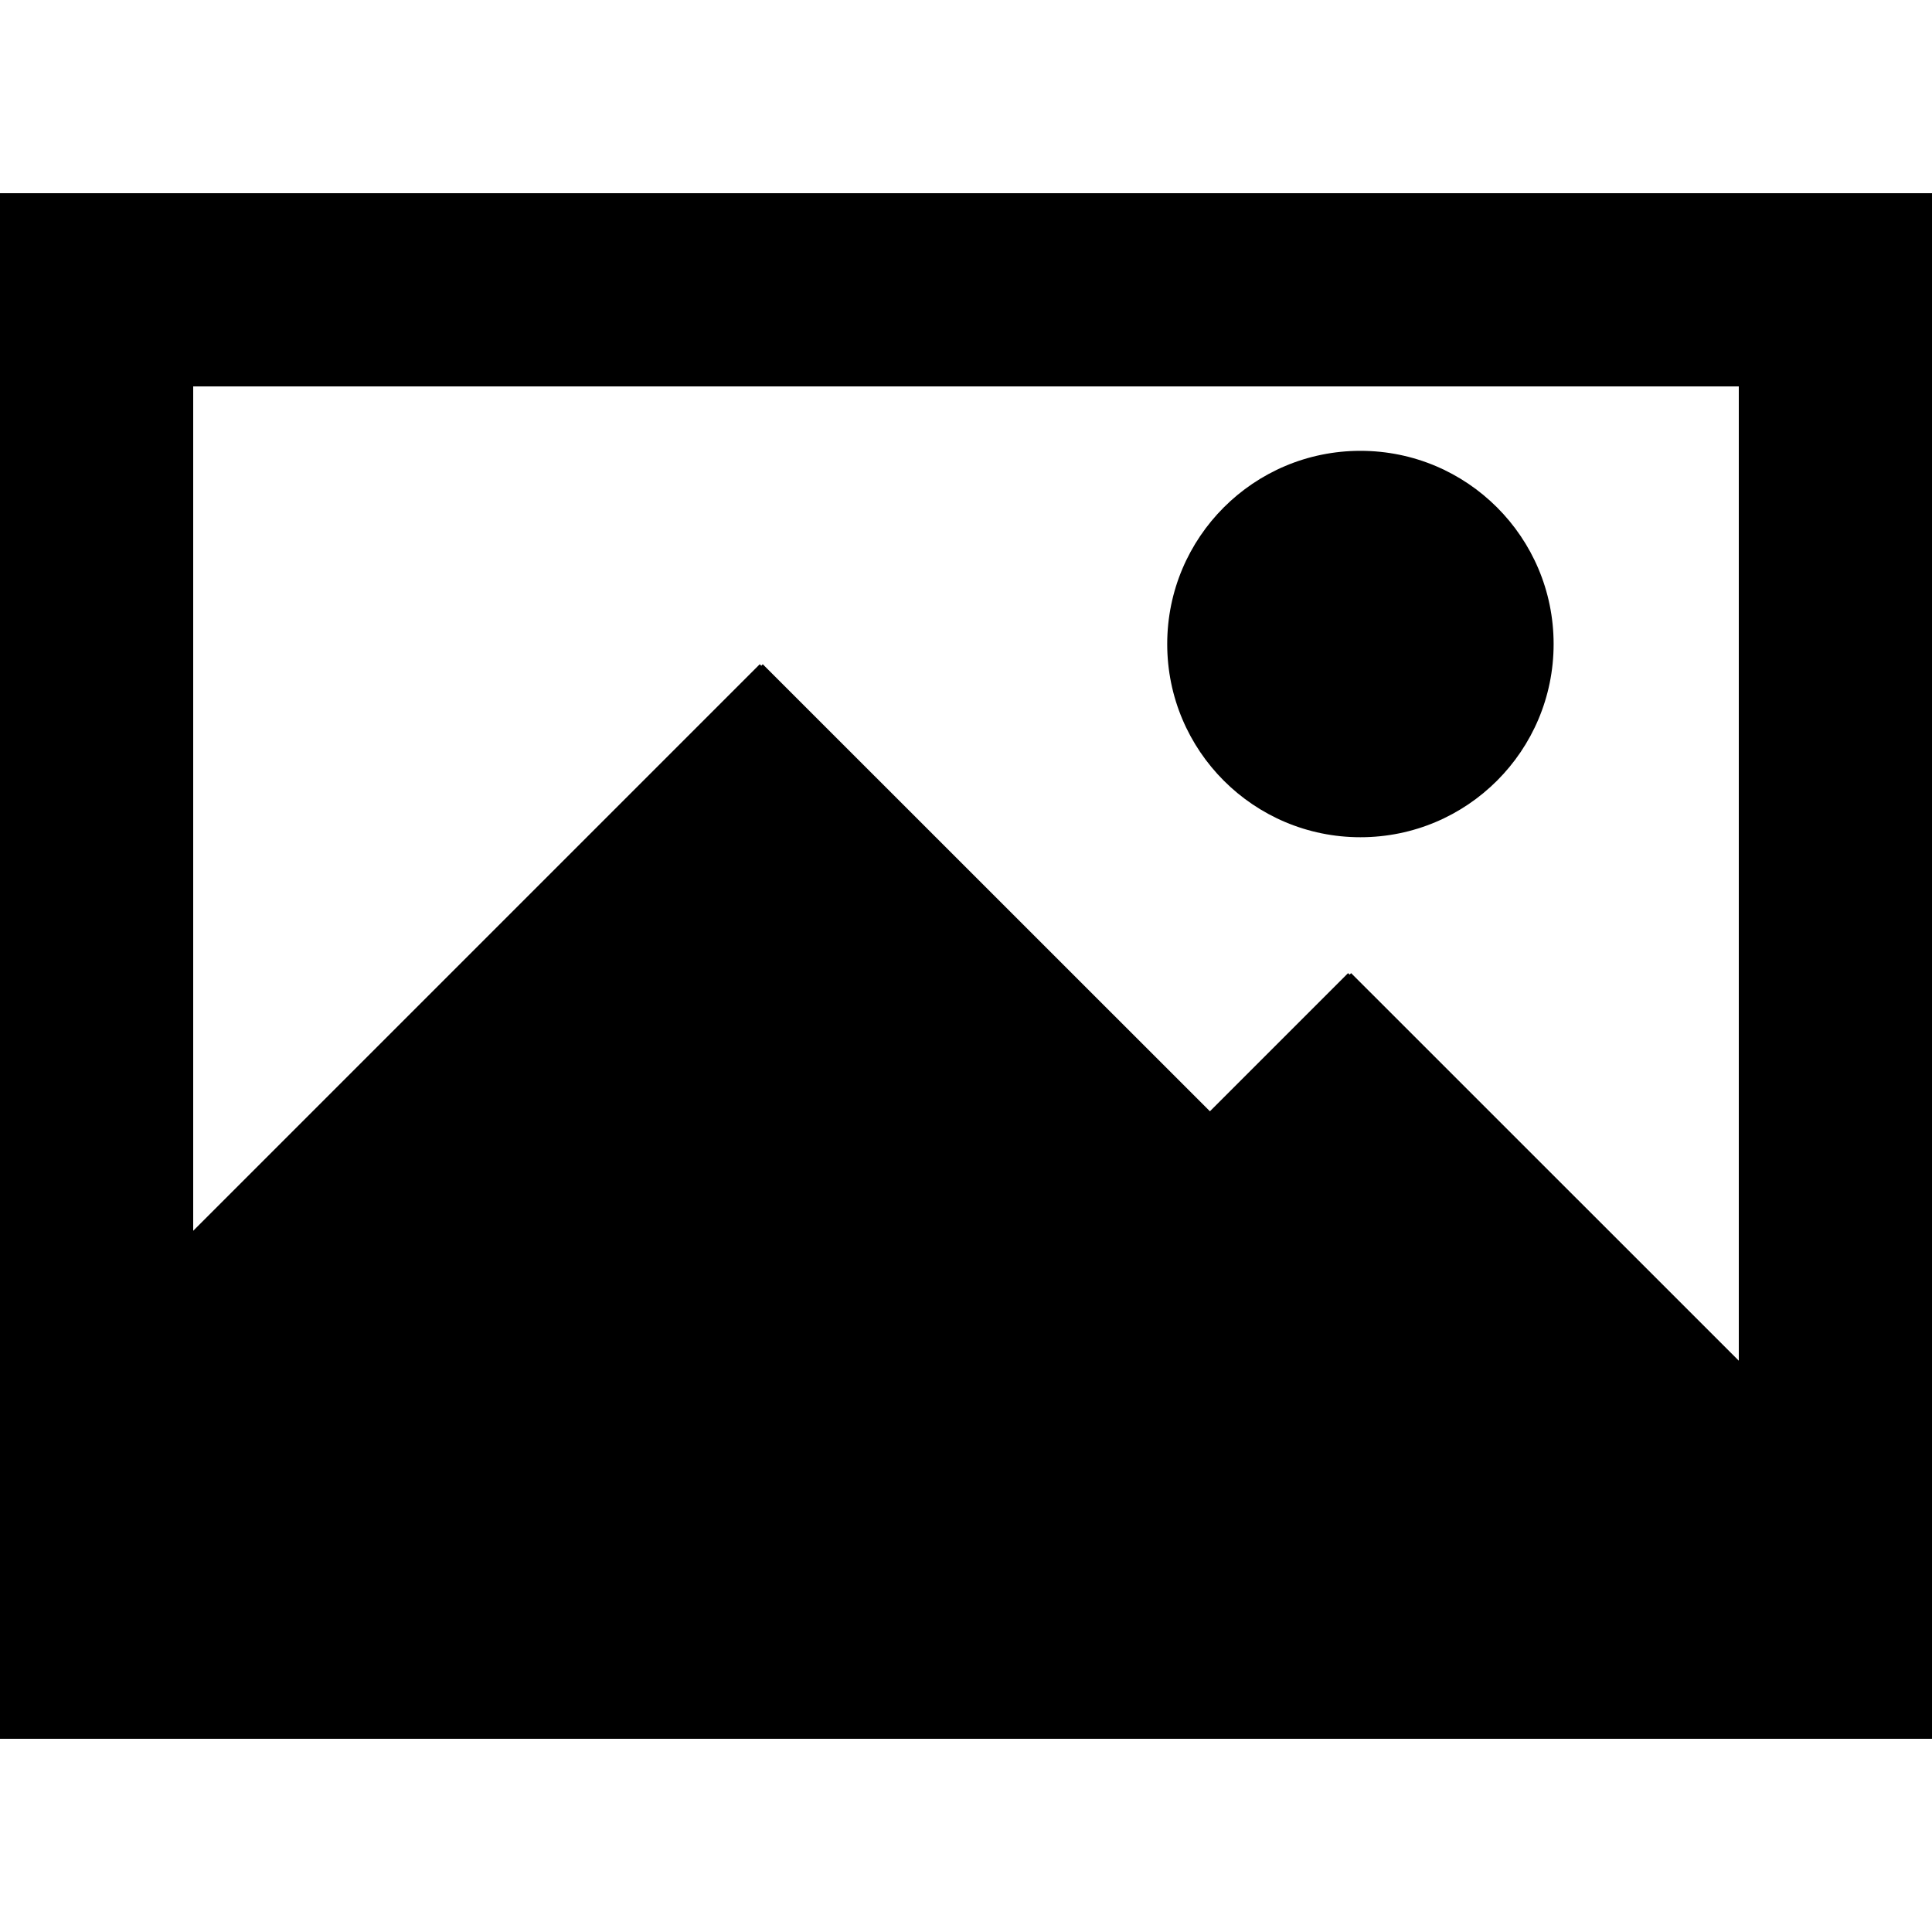
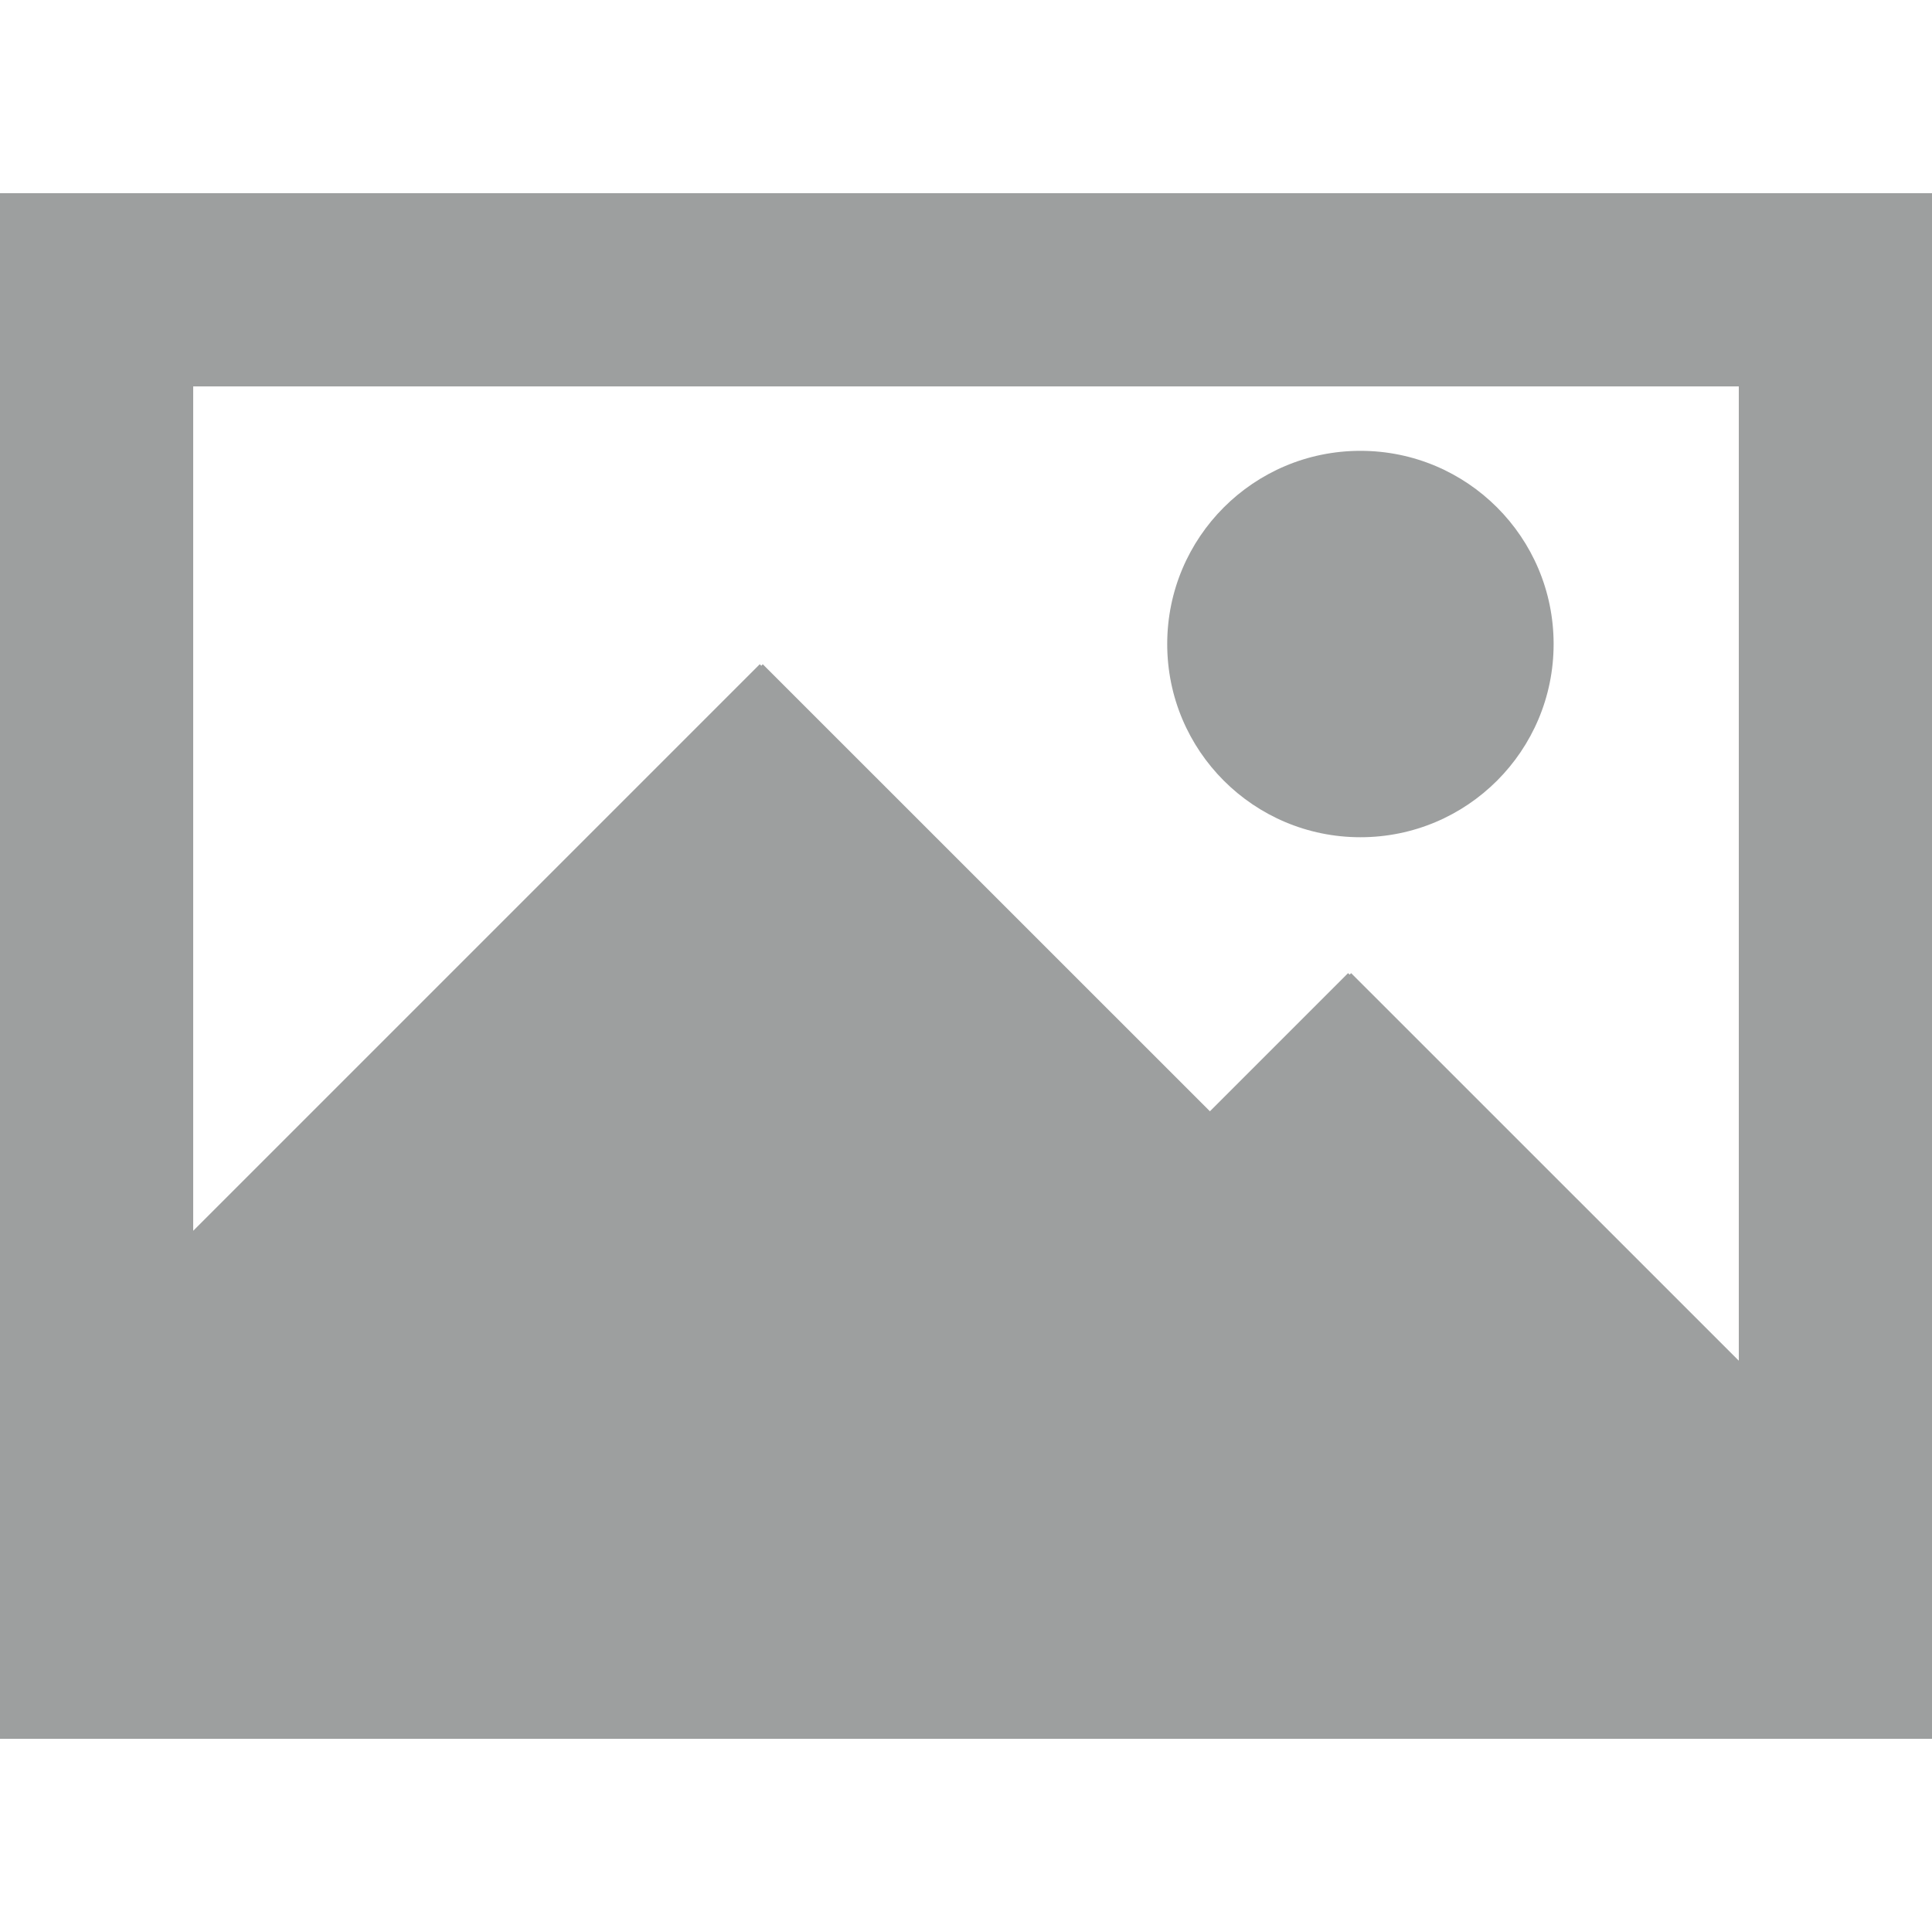
<svg xmlns="http://www.w3.org/2000/svg" width="800px" height="800px" viewBox="0 -2 20 20" version="1.1">
  <defs>

</defs>
  <g id="Page-1" stroke="none" stroke-width="1" fill="none" fill-rule="evenodd">
-     <g id="Dribbble-Light-Preview" transform="translate(-420, -3881)" fill="#000000">
+     <g id="Dribbble-Light-Preview" transform="translate(-420, -3881)" fill="rgb(157 159 159)">
      <g id="icons" transform="translate(56, 160)">
        <path d="M376.083,3725.667 C376.083,3724.562 376.978,3723.667 378.083,3723.667 C379.188,3723.667 380.083,3724.562 380.083,3725.667 C380.083,3726.772 379.188,3727.667 378.083,3727.667 C376.978,3727.667 376.083,3726.772 376.083,3725.667 L376.083,3725.667 Z M382,3733.086 L377.987,3729.074 L377.971,3729.089 L377.955,3729.074 L376.525,3730.504 L371.896,3725.876 L371.881,3725.892 L371.865,3725.876 L366,3731.741 L366,3723 L382,3723 L382,3733.086 Z M364,3737 L384,3737 L384,3721 L364,3721 L364,3737 Z" id="image_picture-[#971]">

</path>
      </g>
    </g>
  </g>
</svg>
